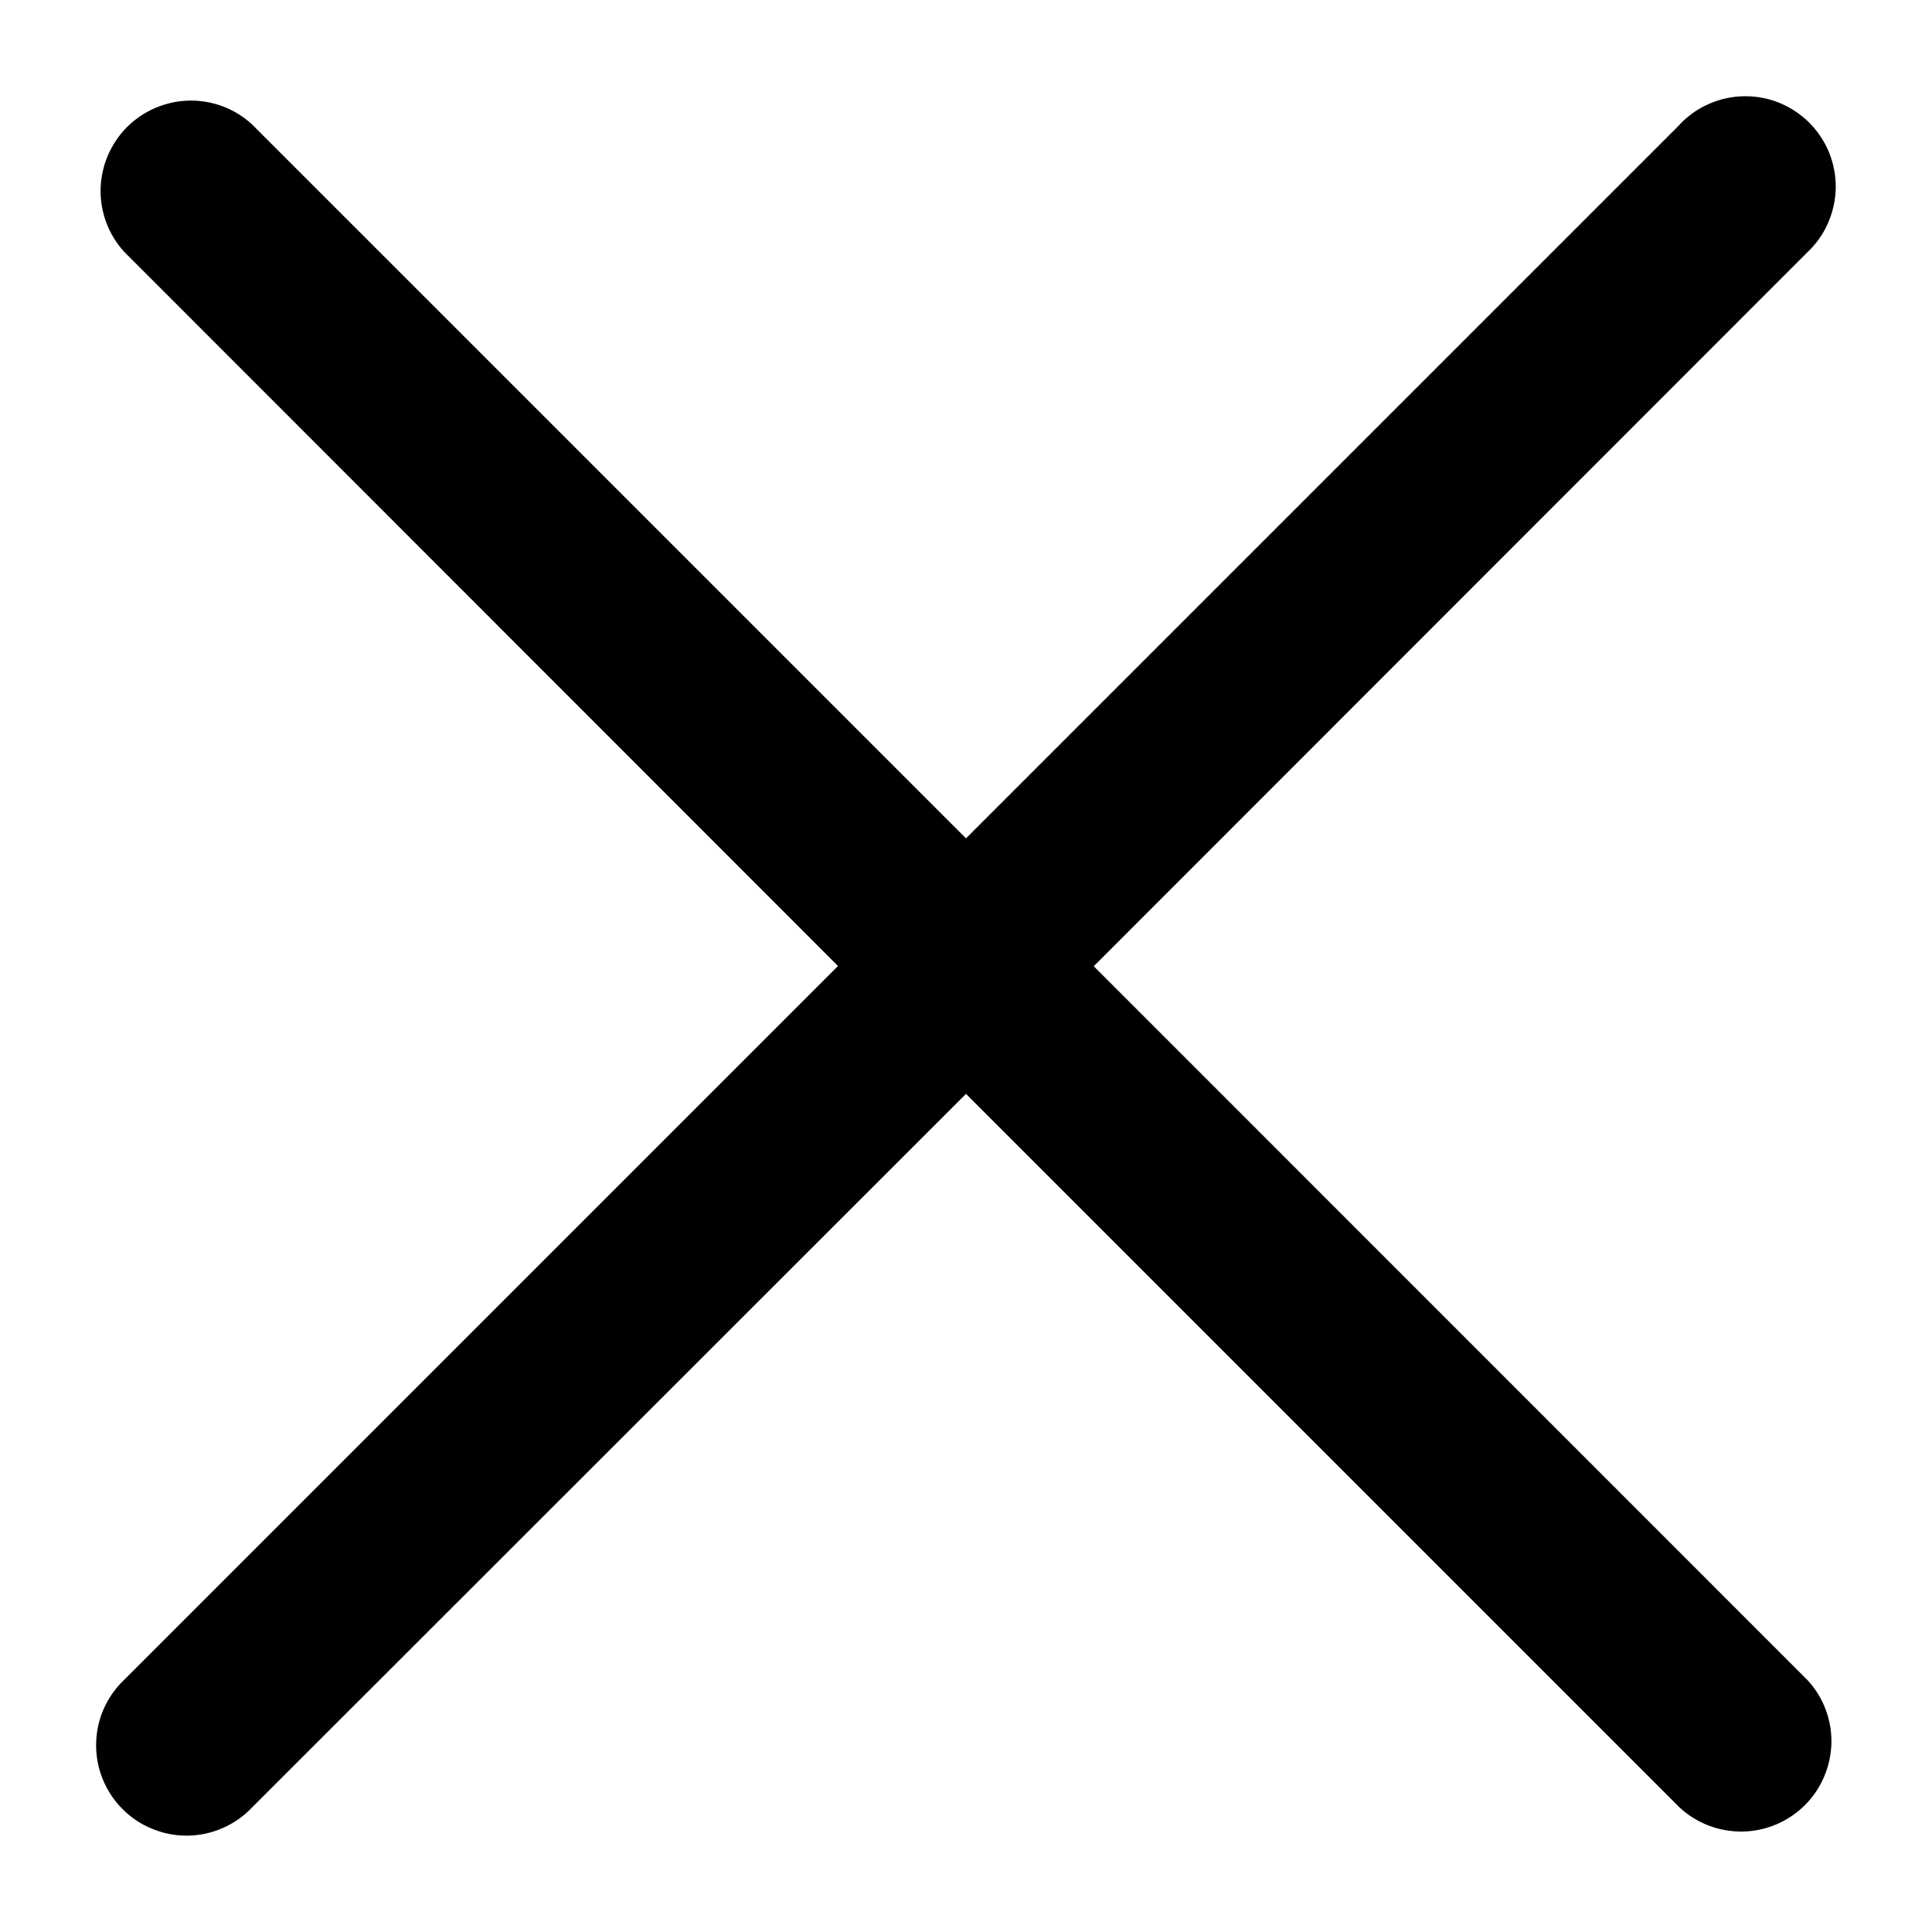
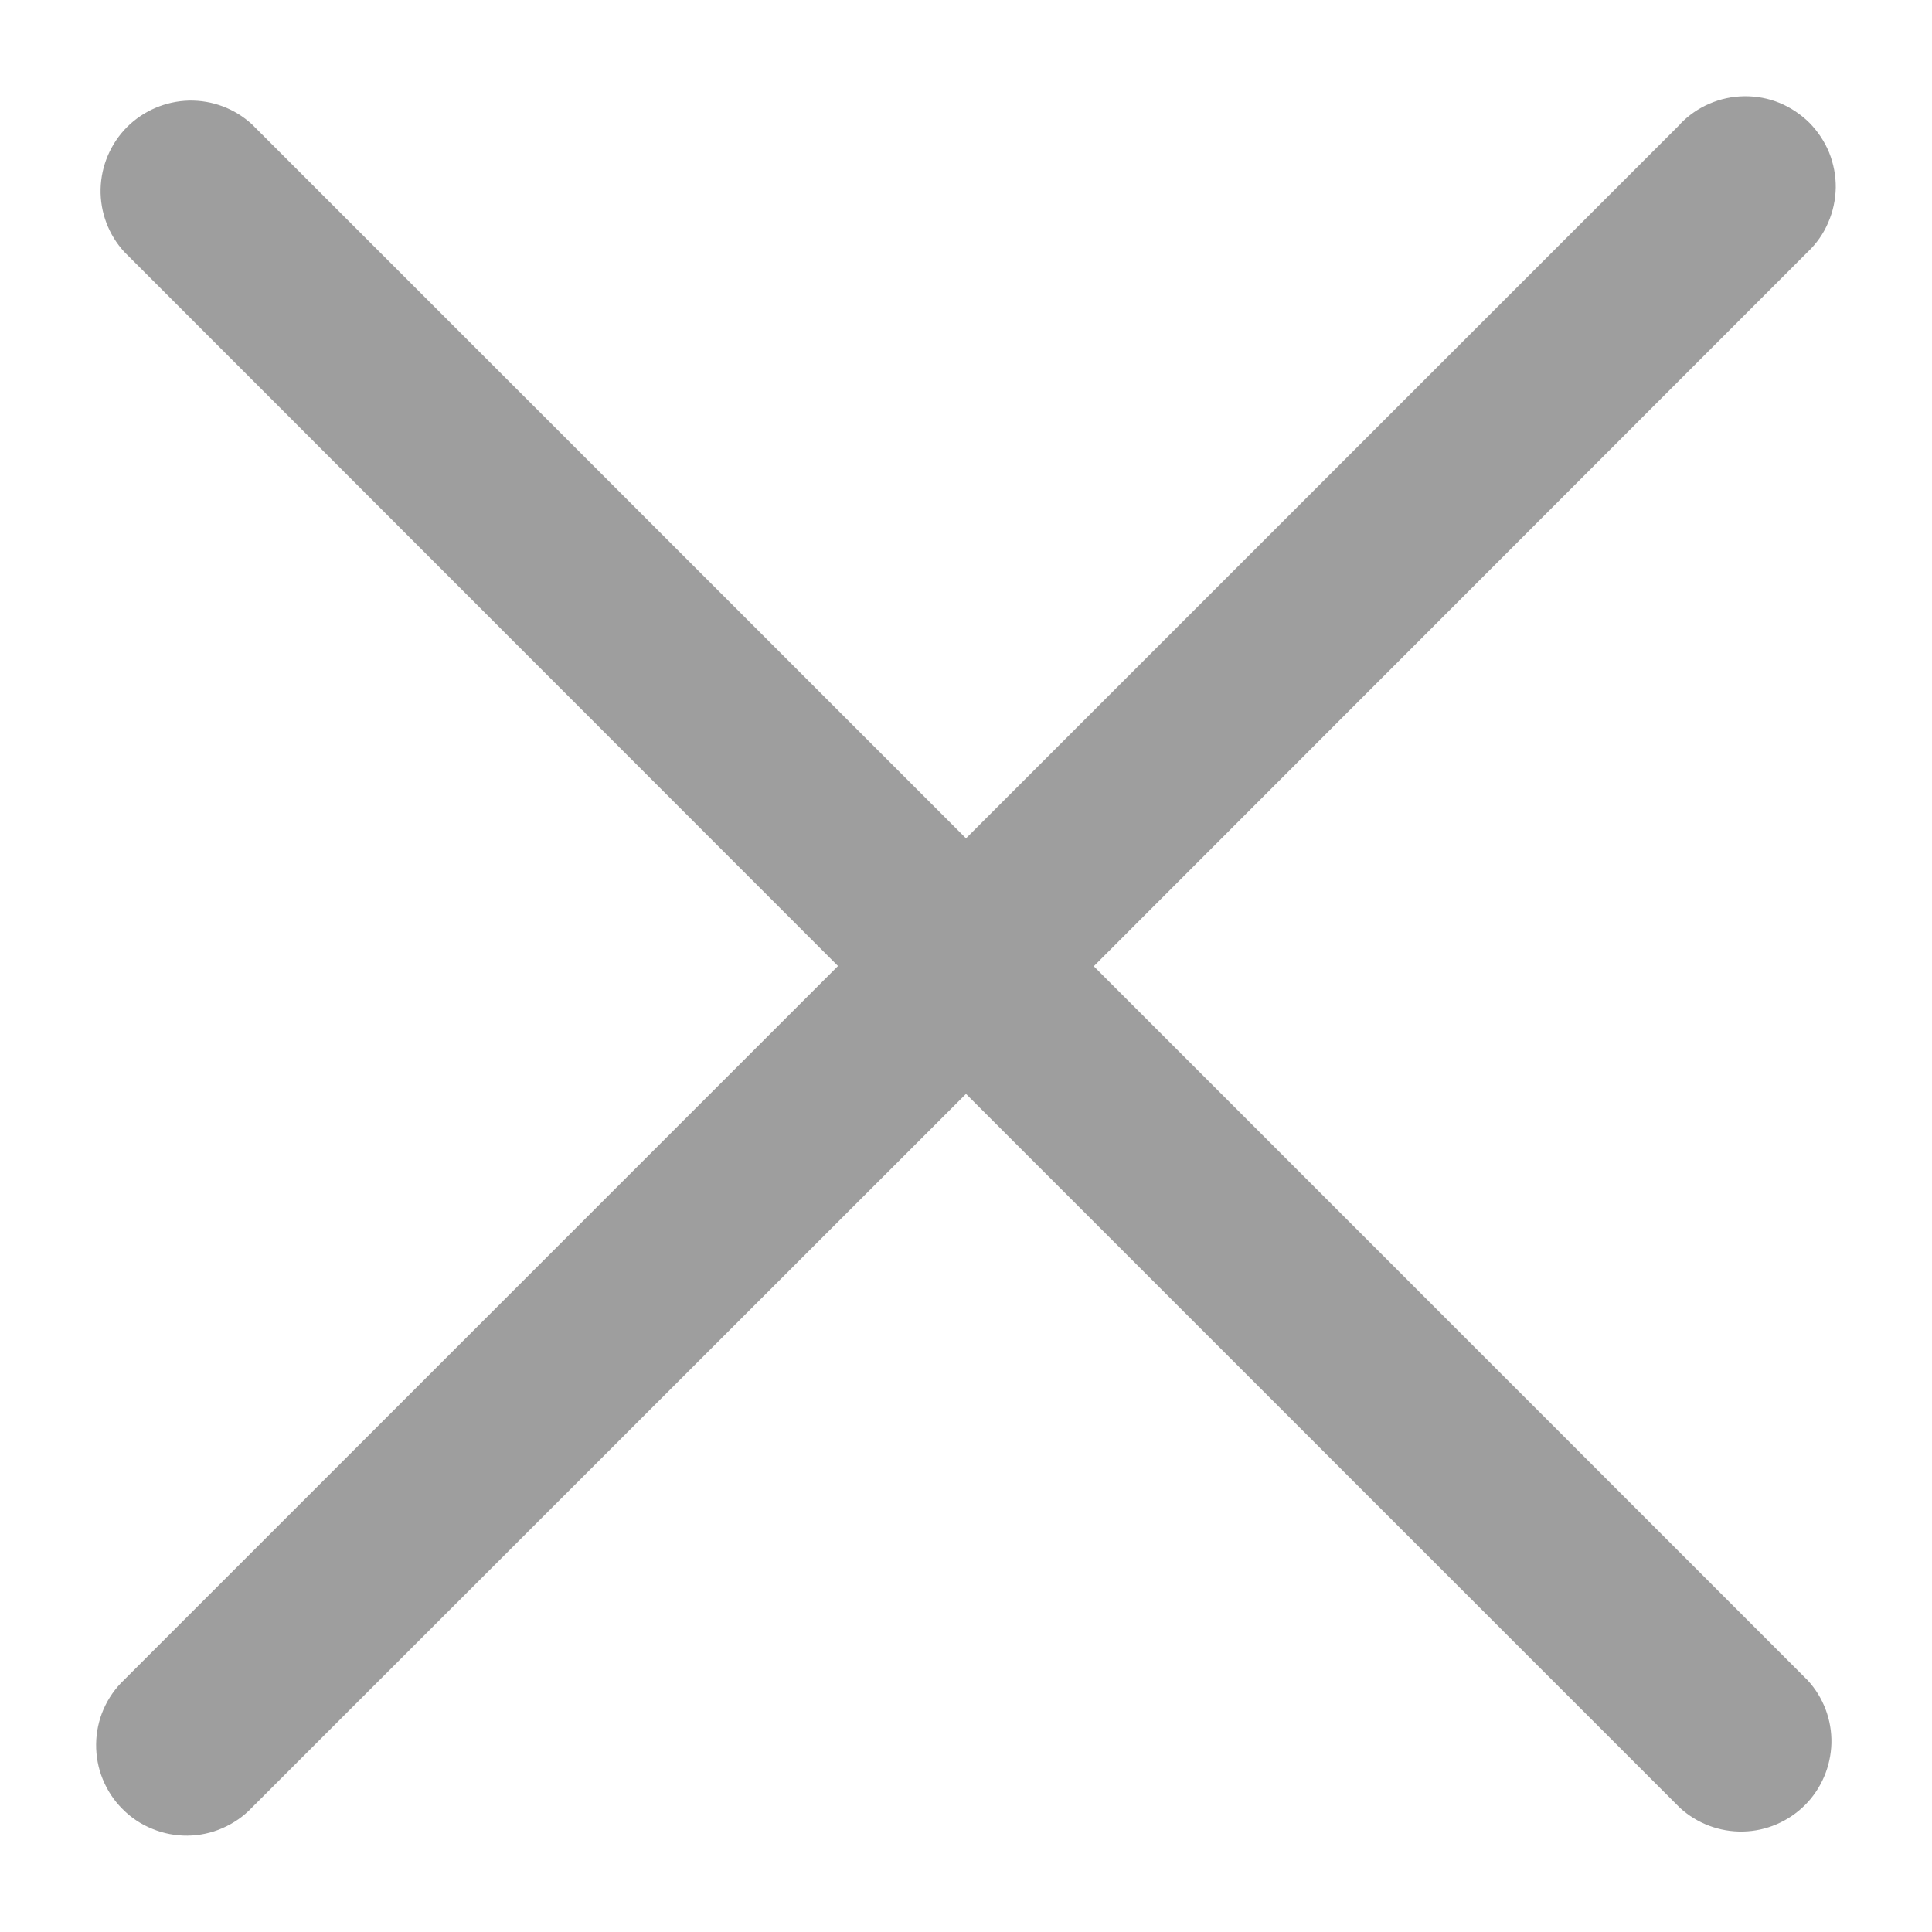
<svg xmlns="http://www.w3.org/2000/svg" width="16" height="16" viewBox="0 0 16 16" fill="none">
-   <path d="M13.913 1.03L8 6.943L2.087 1.03C1.945 0.899 1.758 0.829 1.565 0.833C1.372 0.838 1.189 0.916 1.052 1.052C0.916 1.189 0.838 1.372 0.833 1.565C0.829 1.758 0.899 1.945 1.03 2.087L6.94 8L1.028 13.912C0.956 13.98 0.898 14.063 0.858 14.154C0.818 14.246 0.797 14.344 0.796 14.444C0.795 14.544 0.813 14.643 0.851 14.735C0.889 14.828 0.944 14.912 1.015 14.982C1.085 15.053 1.169 15.109 1.262 15.146C1.354 15.184 1.453 15.203 1.553 15.202C1.652 15.201 1.751 15.18 1.842 15.14C1.934 15.1 2.017 15.043 2.086 14.97L8 9.059L13.913 14.972C14.055 15.102 14.242 15.172 14.435 15.168C14.628 15.164 14.811 15.085 14.948 14.949C15.084 14.813 15.162 14.629 15.167 14.436C15.171 14.244 15.101 14.057 14.97 13.915L9.058 8.002L14.97 2.087C15.043 2.018 15.101 1.936 15.14 1.844C15.18 1.753 15.201 1.654 15.203 1.554C15.204 1.455 15.185 1.356 15.148 1.263C15.11 1.171 15.054 1.087 14.984 1.016C14.913 0.946 14.829 0.89 14.737 0.852C14.645 0.814 14.546 0.796 14.446 0.797C14.346 0.798 14.248 0.819 14.156 0.859C14.065 0.898 13.982 0.956 13.913 1.028V1.03Z" fill="black" />
+   <path d="M13.913 1.03L8 6.943L2.087 1.03C1.945 0.899 1.758 0.829 1.565 0.833C1.372 0.838 1.189 0.916 1.052 1.052C0.916 1.189 0.838 1.372 0.833 1.565C0.829 1.758 0.899 1.945 1.03 2.087L6.94 8L1.028 13.912C0.956 13.98 0.898 14.063 0.858 14.154C0.818 14.246 0.797 14.344 0.796 14.444C0.795 14.544 0.813 14.643 0.851 14.735C0.889 14.828 0.944 14.912 1.015 14.982C1.085 15.053 1.169 15.109 1.262 15.146C1.354 15.184 1.453 15.203 1.553 15.202C1.652 15.201 1.751 15.18 1.842 15.14C1.934 15.1 2.017 15.043 2.086 14.97L8 9.059L13.913 14.972C14.055 15.102 14.242 15.172 14.435 15.168C14.628 15.164 14.811 15.085 14.948 14.949C15.084 14.813 15.162 14.629 15.167 14.436C15.171 14.244 15.101 14.057 14.97 13.915L9.058 8.002L14.97 2.087C15.043 2.018 15.101 1.936 15.14 1.844C15.18 1.753 15.201 1.654 15.203 1.554C15.204 1.455 15.185 1.356 15.148 1.263C15.11 1.171 15.054 1.087 14.984 1.016C14.913 0.946 14.829 0.89 14.737 0.852C14.645 0.814 14.546 0.796 14.446 0.797C14.346 0.798 14.248 0.819 14.156 0.859C14.065 0.898 13.982 0.956 13.913 1.028V1.03Z" fill="#9e9e9e" />
</svg>
